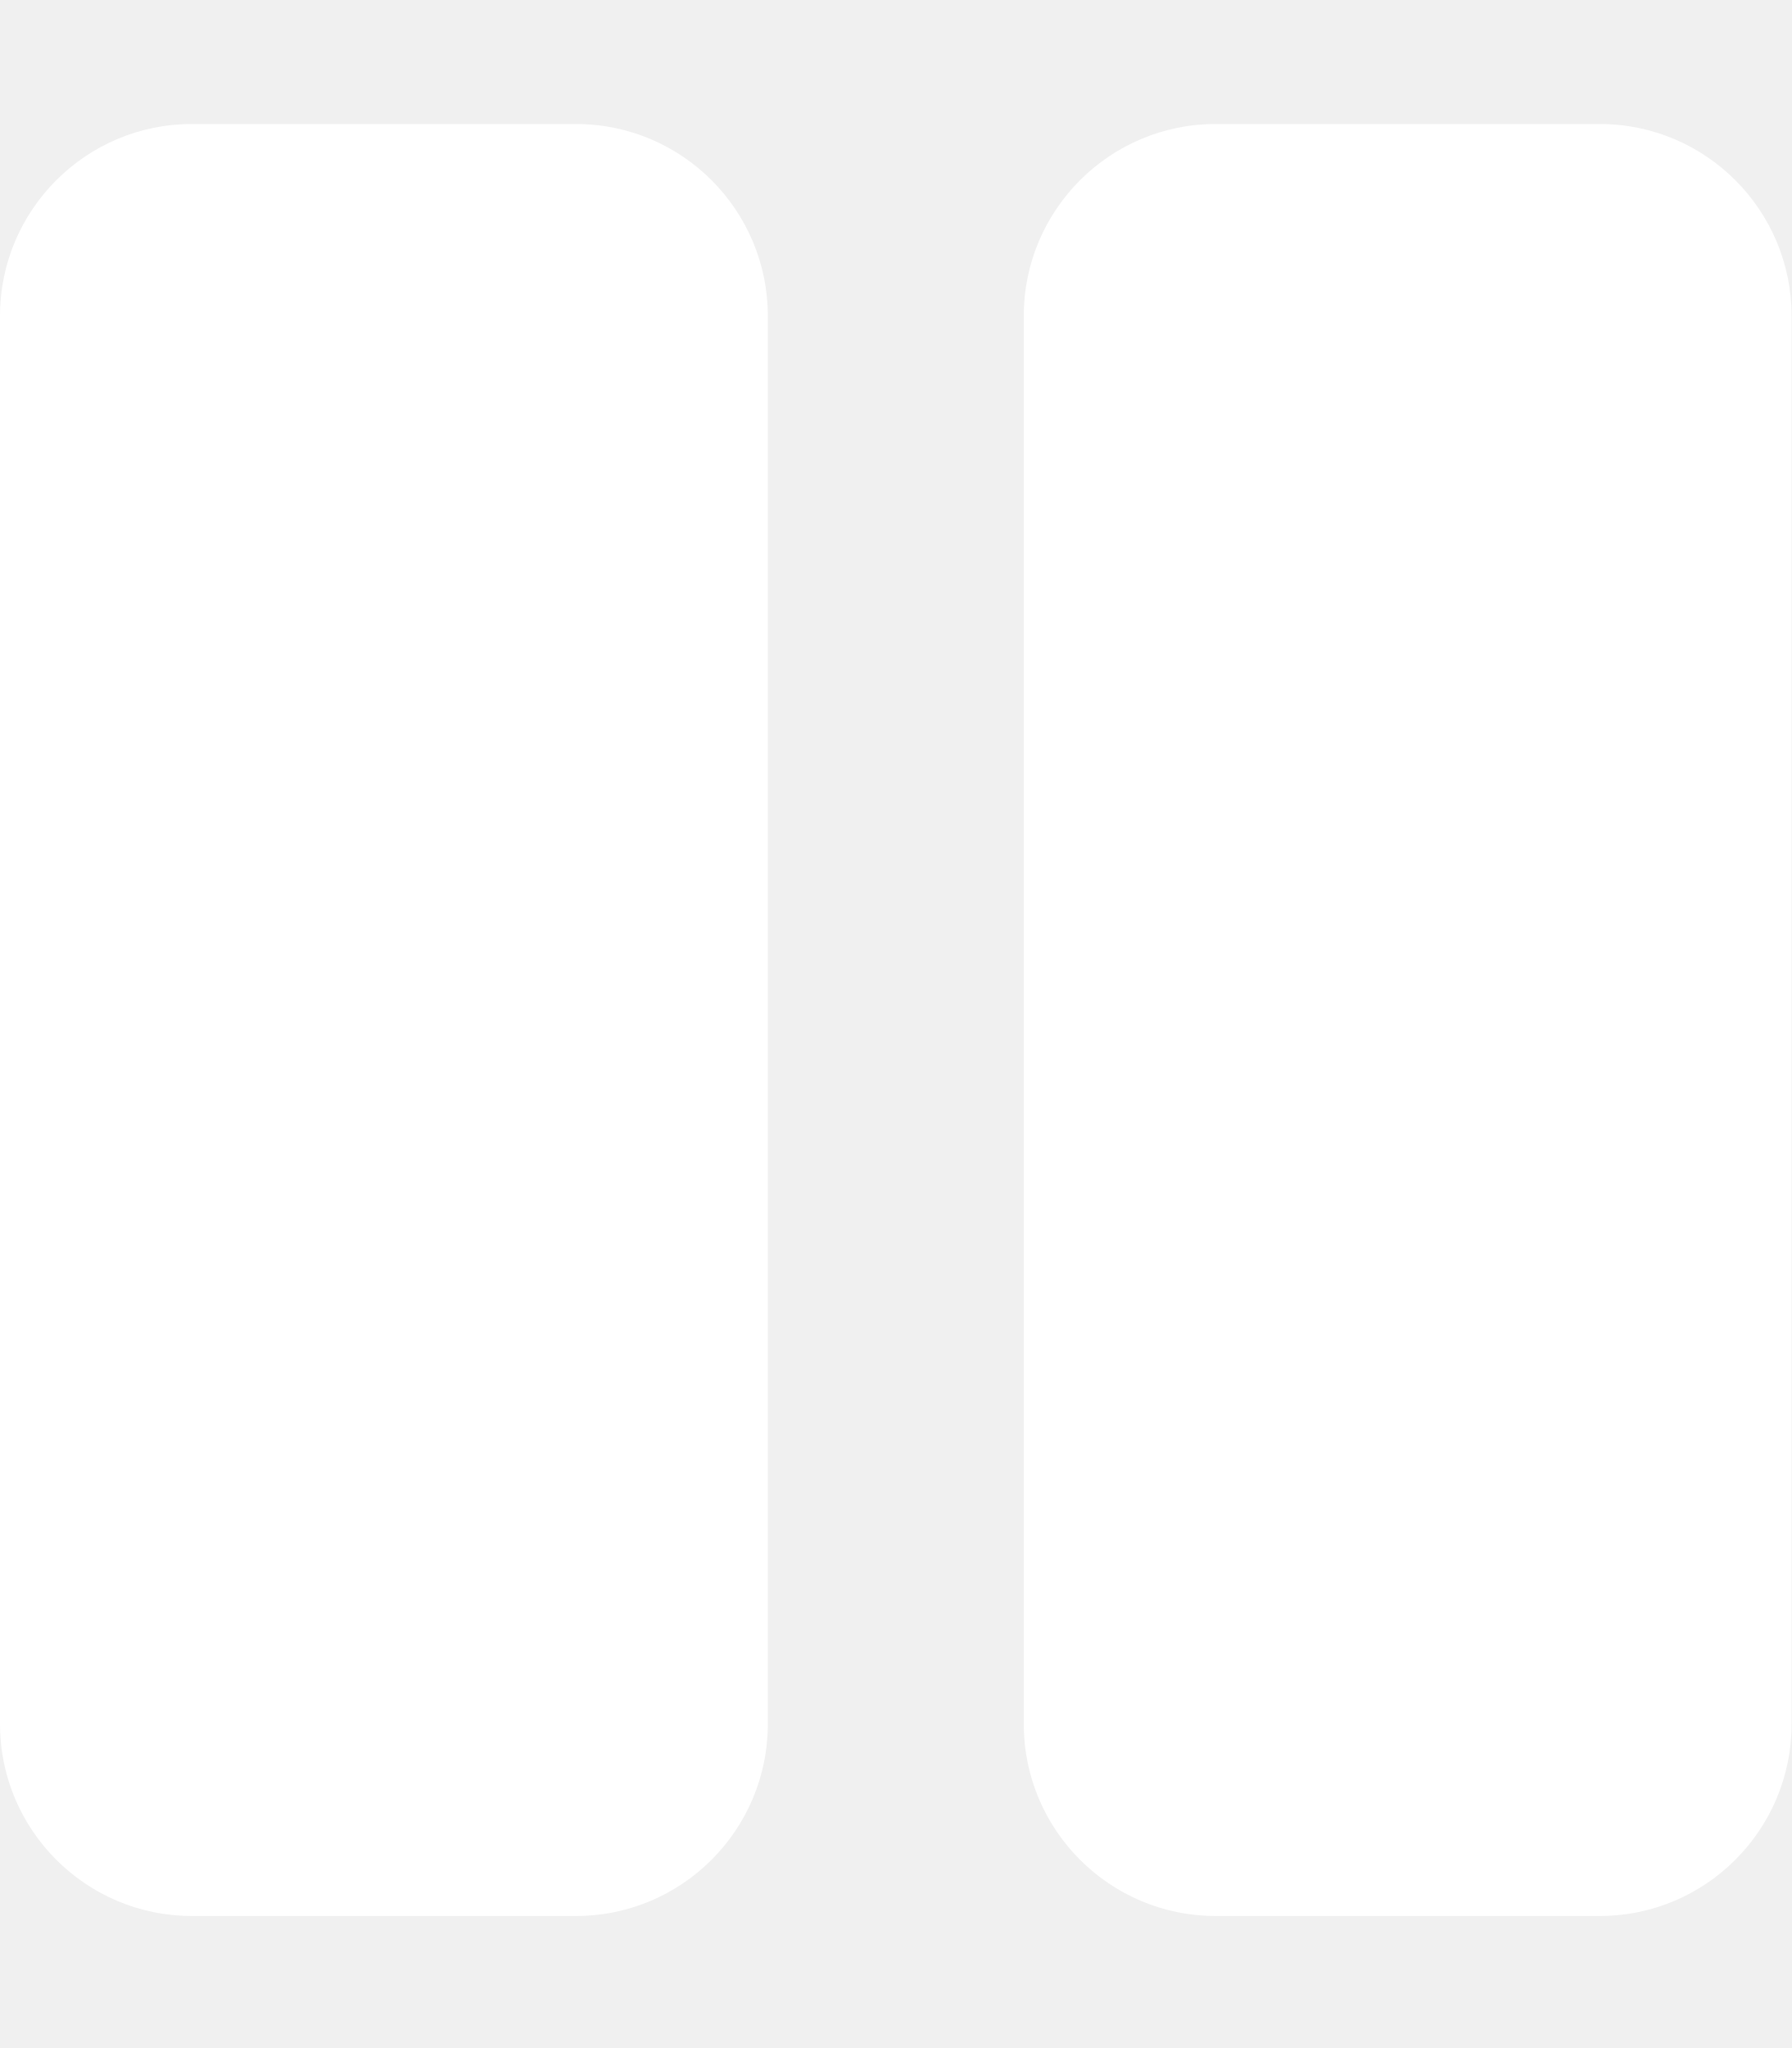
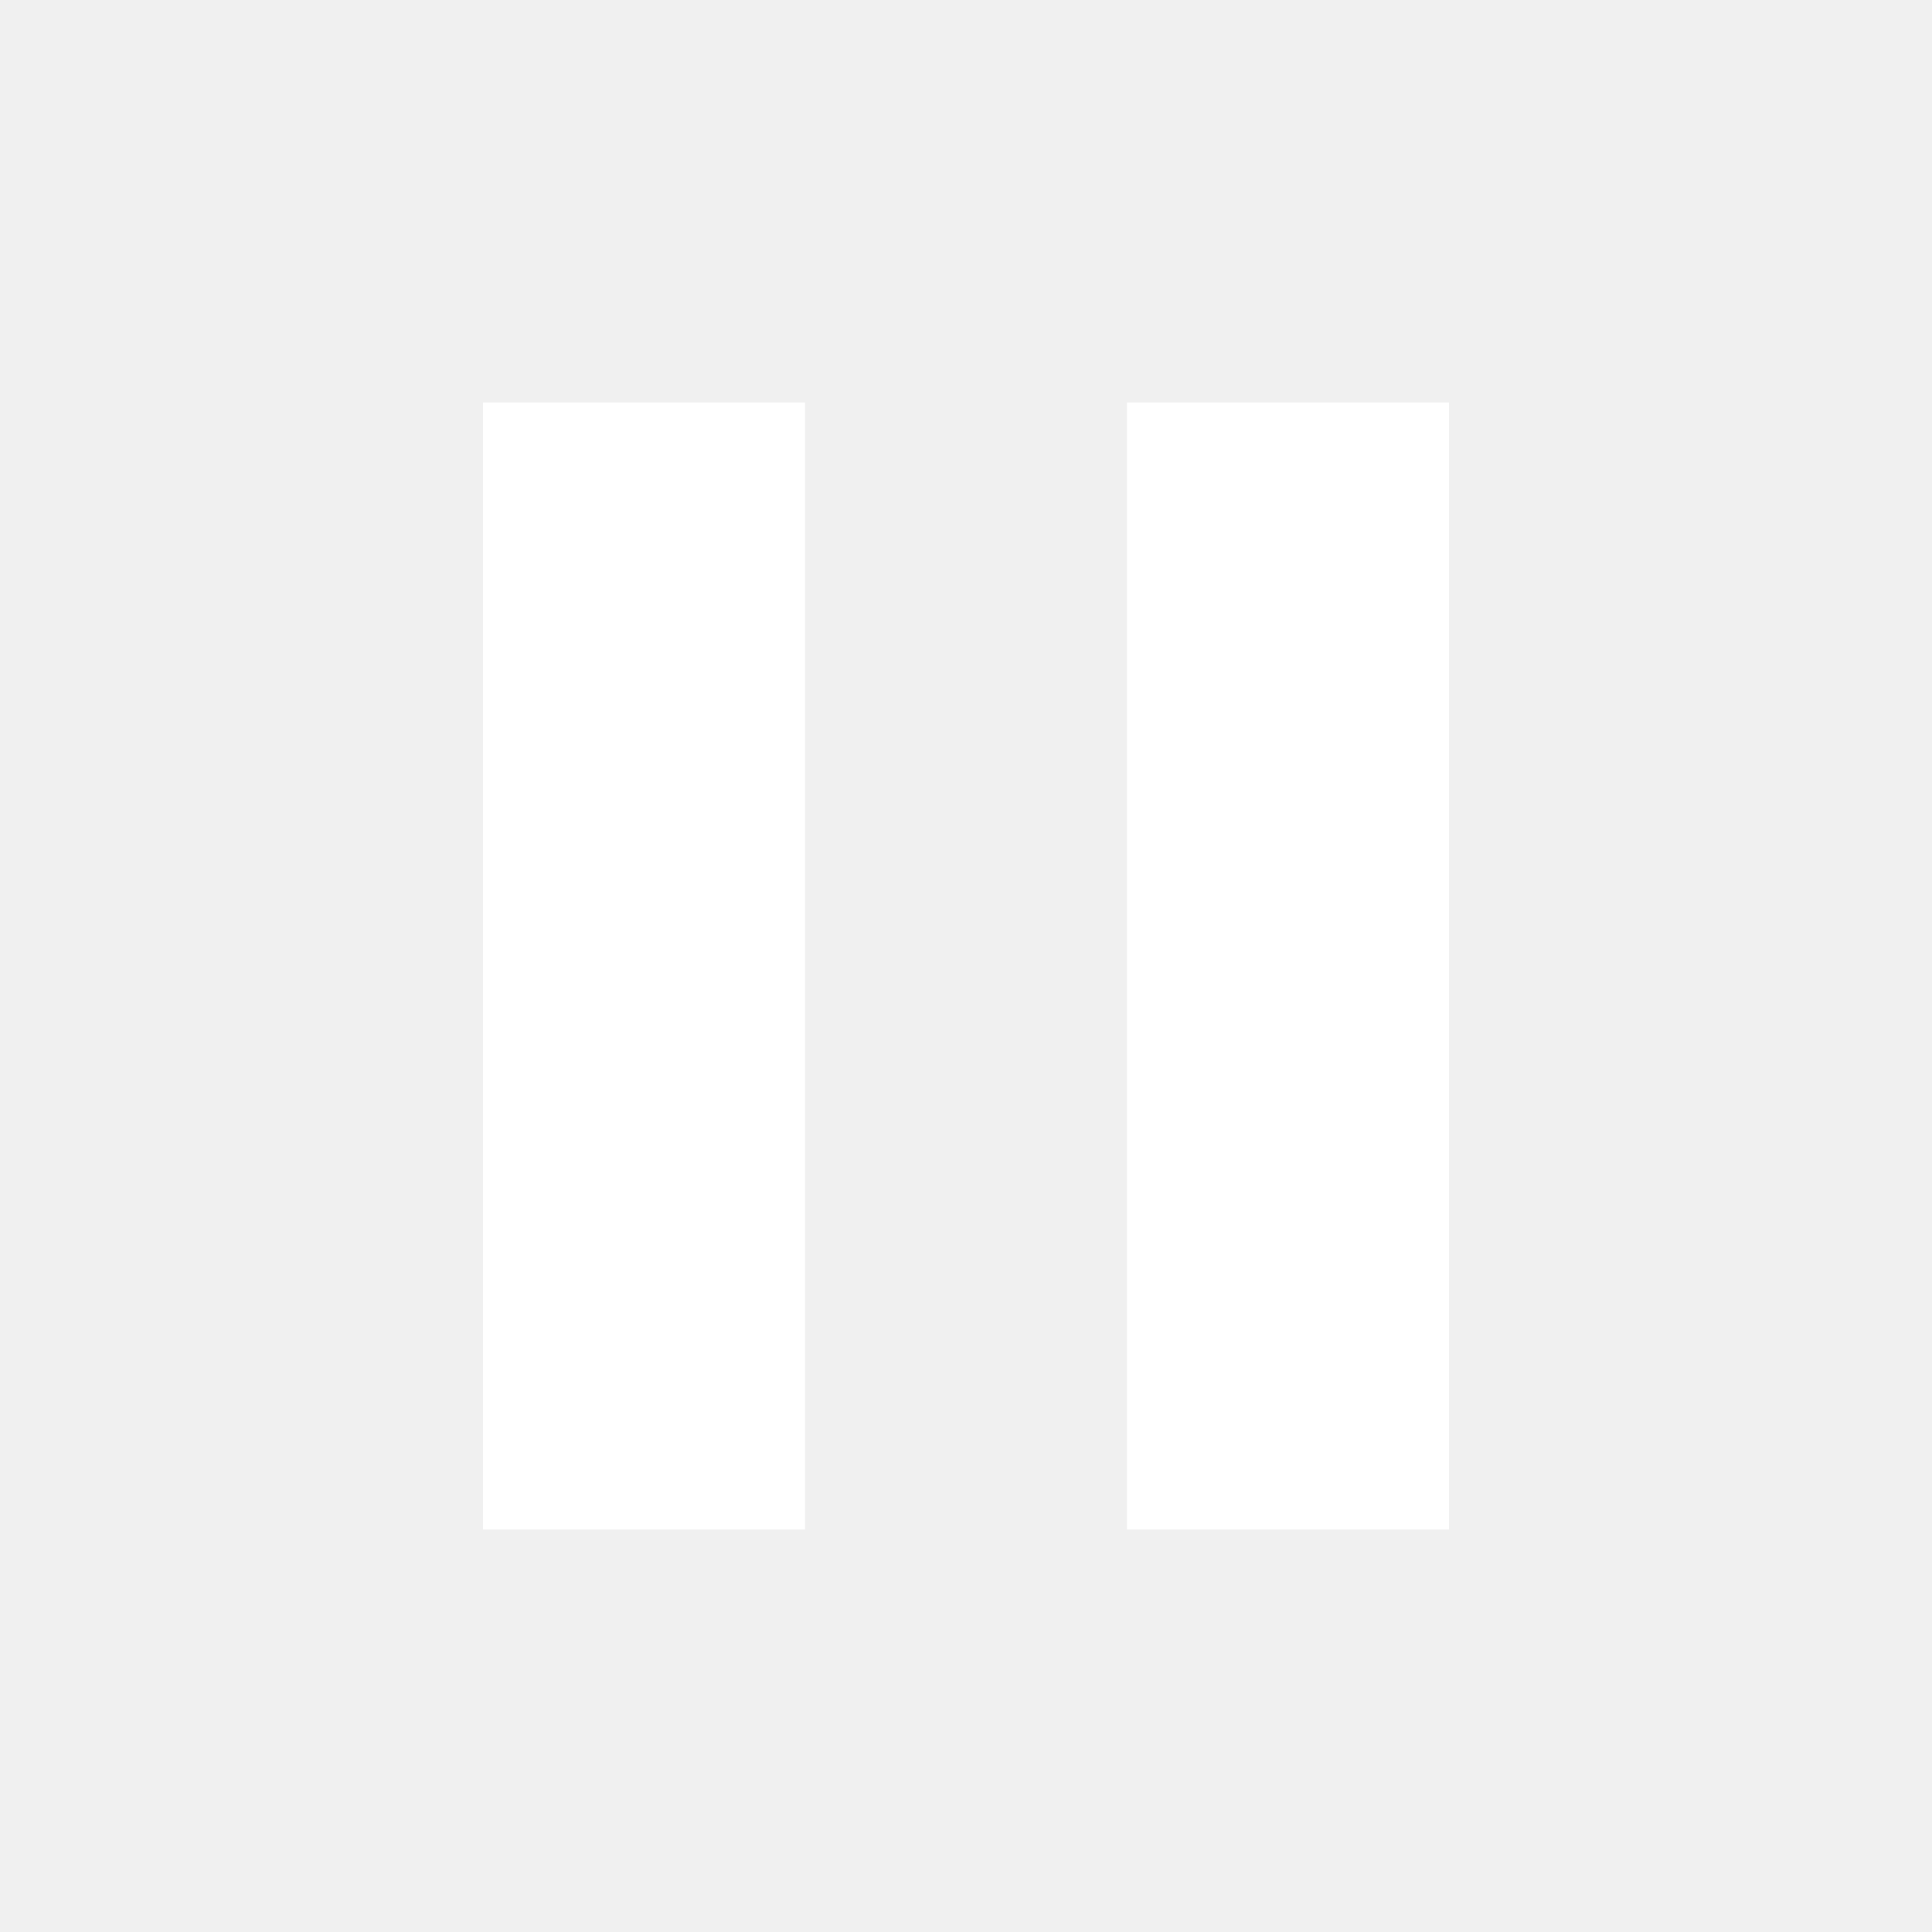
- <svg xmlns="http://www.w3.org/2000/svg" aria-hidden="true" focusable="false" data-prefix="fas" data-icon="pause" role="img" viewBox="0 0 448 512" class="svg-inline--fa fa-pause fa-w-14 fa-3x">
-   <path fill="#ffffff" d="M144 479H48c-26.5 0-48-21.5-48-48V79c0-26.5 21.5-48 48-48h96c26.5 0 48 21.5 48 48v352c0 26.5-21.5 48-48 48zm304-48V79c0-26.5-21.5-48-48-48h-96c-26.5 0-48 21.5-48 48v352c0 26.5 21.5 48 48 48h96c26.5 0 48-21.5 48-48z" class="" />
+ <svg xmlns="http://www.w3.org/2000/svg" height="24px" viewBox="0 0 24 24" width="24px" fill="#FFFFFF">
+   <path d="M0 0h24v24H0V0z" fill="none" />
+   <path d="M6 19h4V5H6v14zm8-14v14h4V5h-4z" />
</svg>
